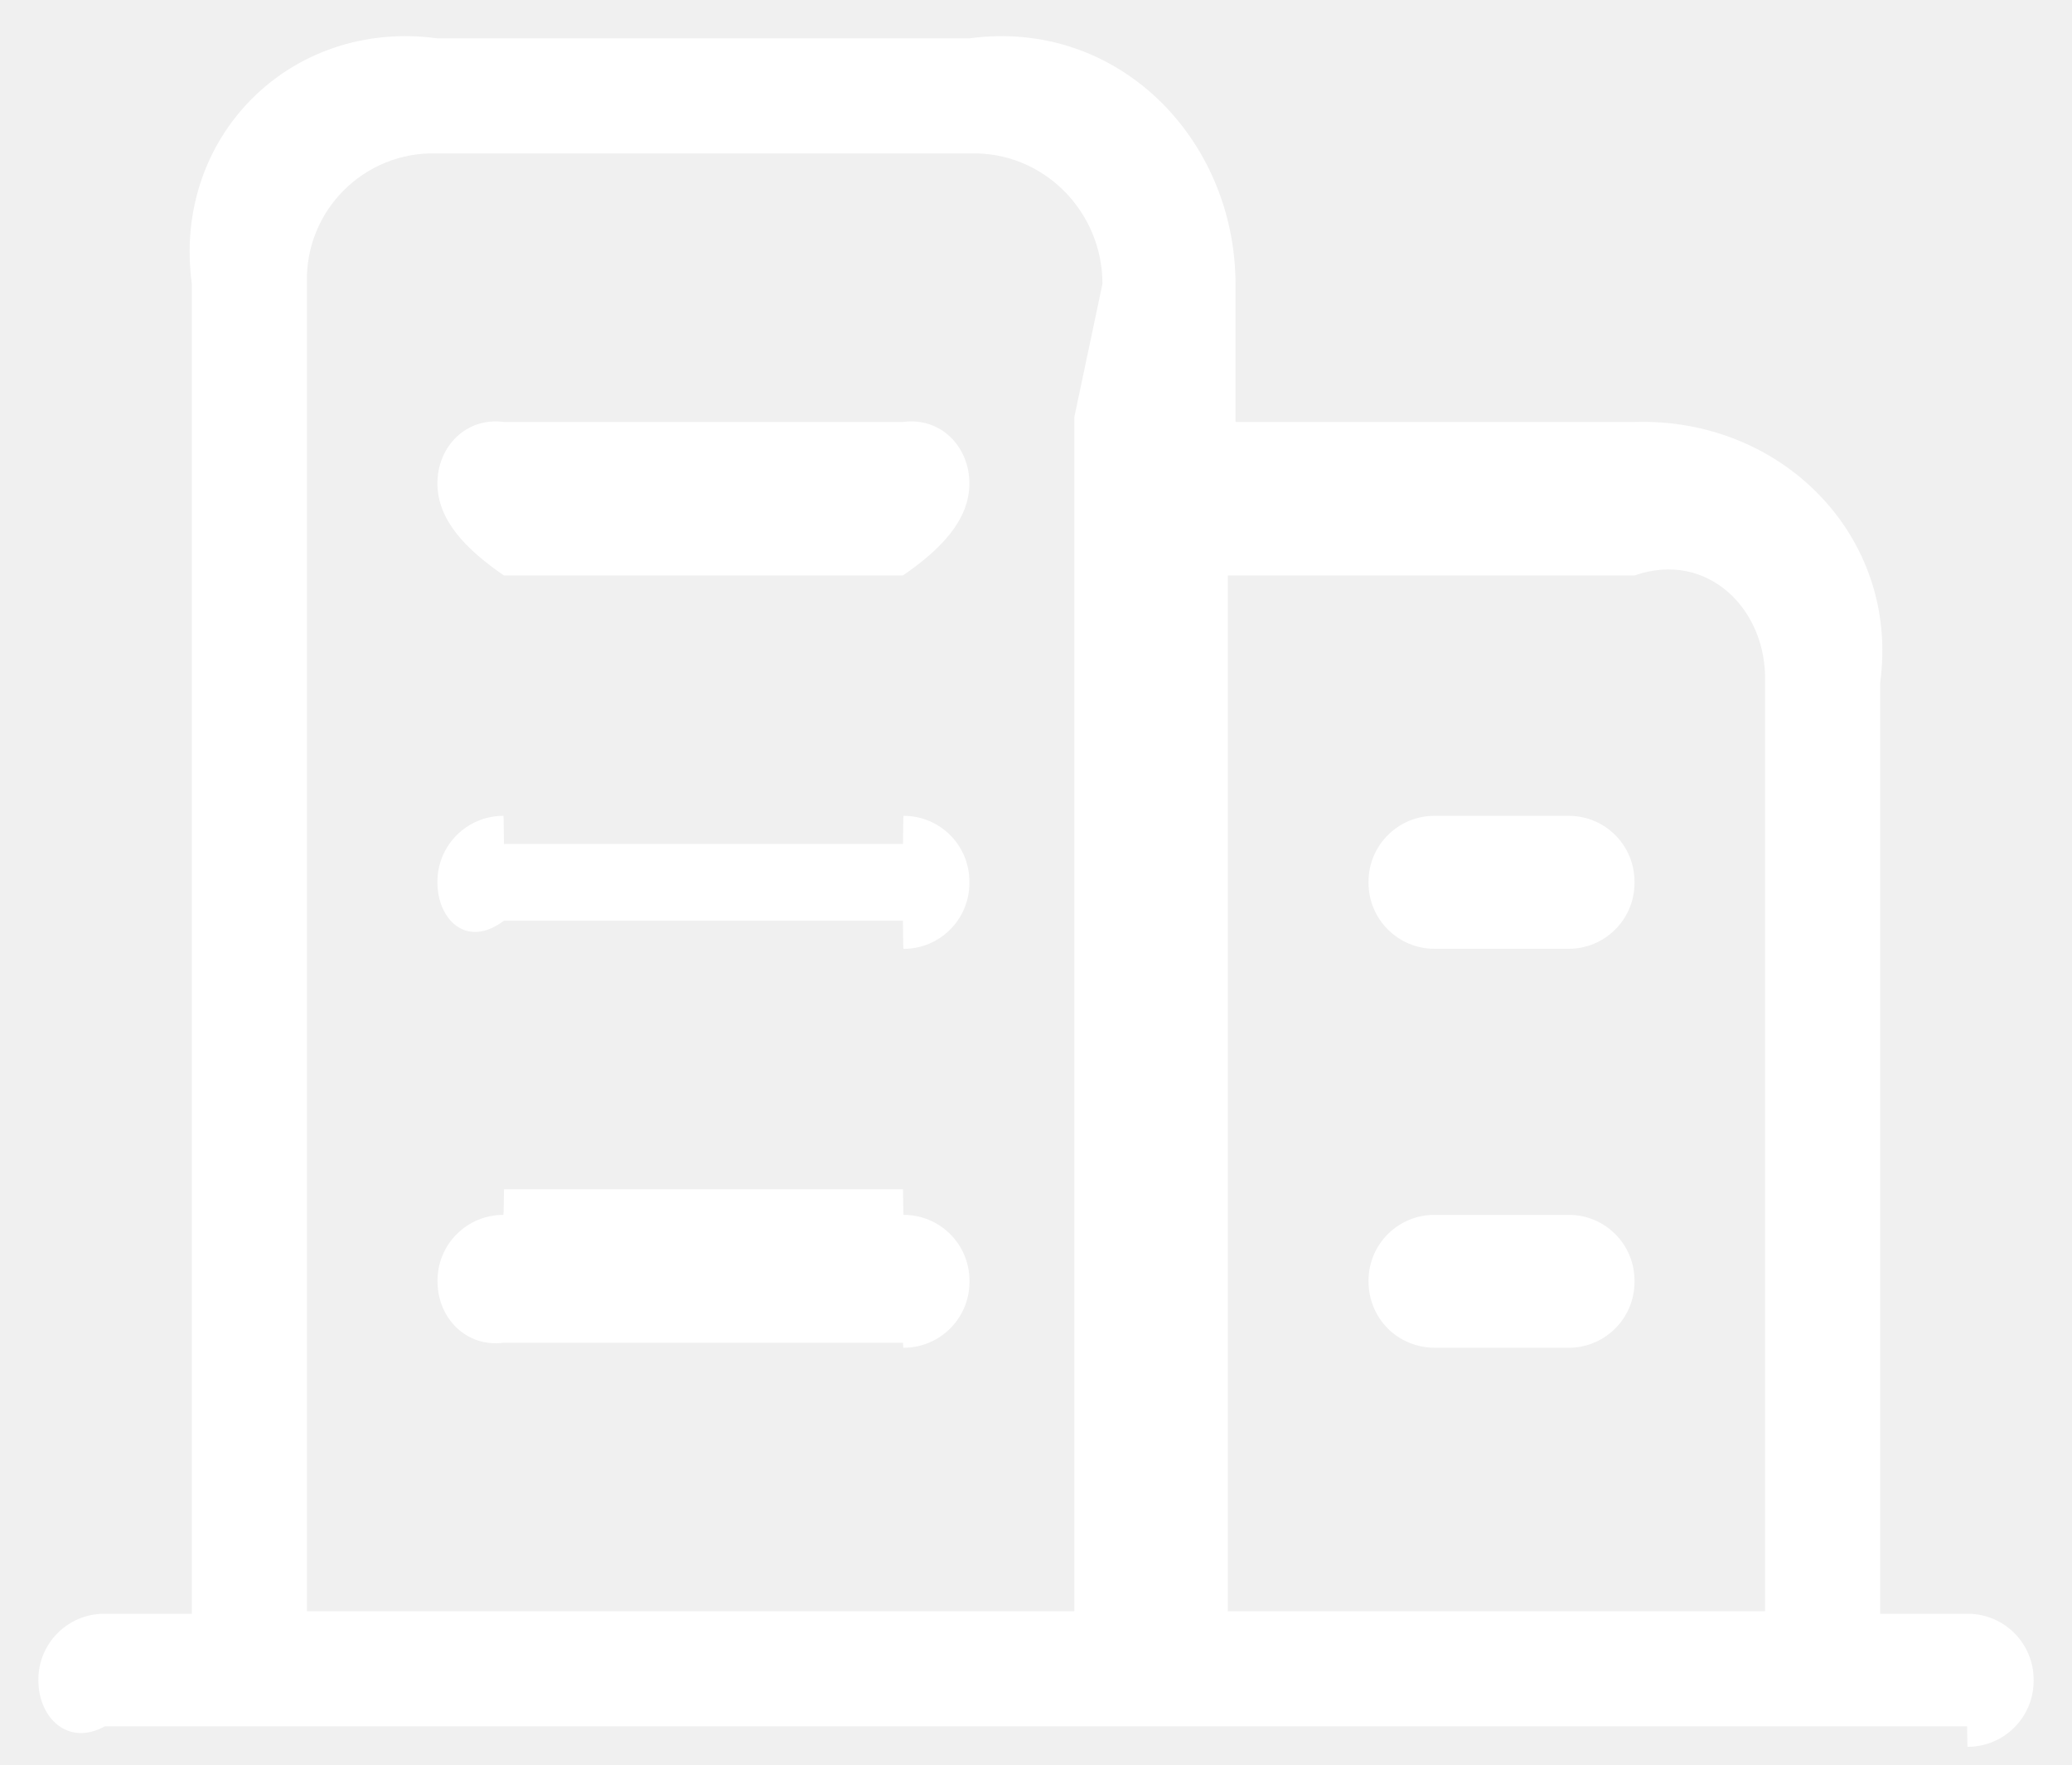
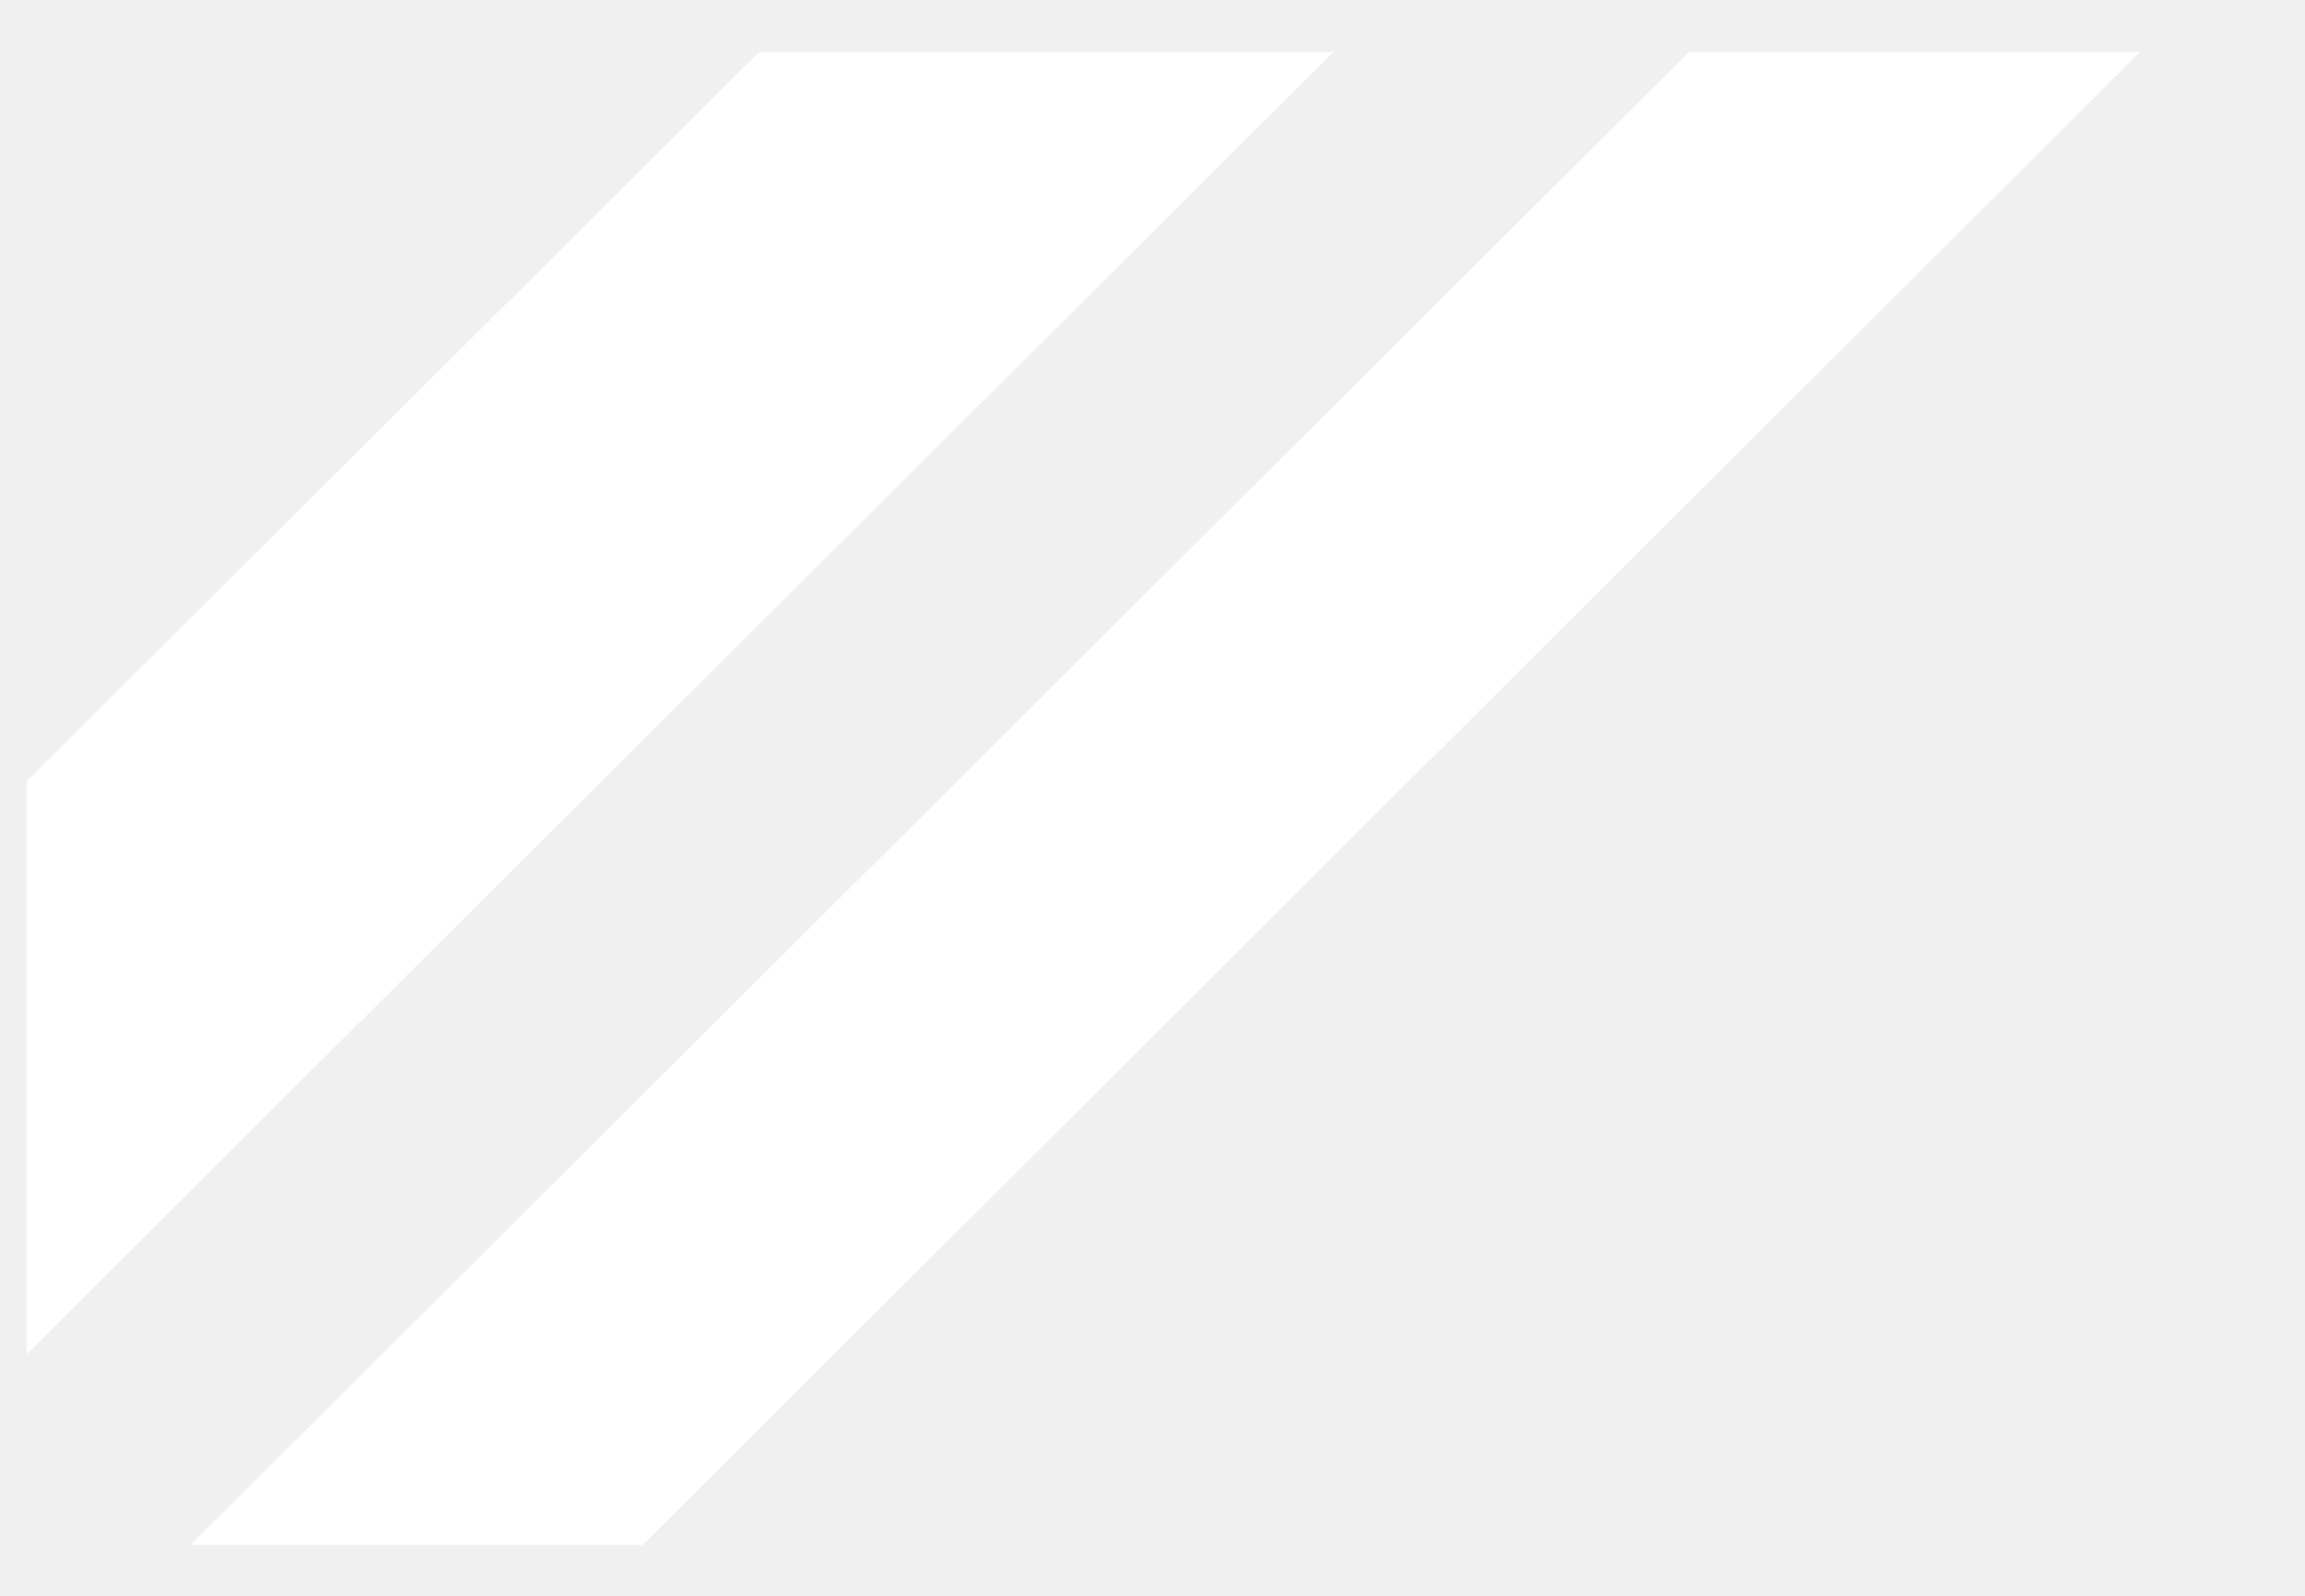
- <svg xmlns="http://www.w3.org/2000/svg" version="1.1" width="54px" height="46px">
-   <g transform="matrix(1 0 0 1 -2079 -897 )">
-     <path d="M 51.282 42.066  C 51.277 42.066  51.271 42.066  51.266 42.066  L 49 42.066  L 49 17.8  C 49.522 13.975  46.425 10.878  42.6 11  L 32.2 11  L 32.2 7.4  C 32.188 3.575  29.091 0.478  25.266 1  L 11.4 1  C 7.575 0.478  4.478 3.575  5 7.4  L 5 42.066  L 2.732 42.066  C 2.727 42.066  2.721 42.066  2.716 42.066  C 1.768 42.066  1 42.834  1 43.782  C 1 43.788  1 43.794  1 43.8  C 1 44.768  1.762 45.534  2.732 45  L 51.266 45  C 51.271 45.534  51.275 45.534  51.28 45.534  C 52.23 45.534  53 44.764  53 43.814  C 53 43.809  53 43.805  53 43.8  C 53 43.795  53 43.789  53 43.784  C 53 42.835  52.231 42.066  51.282 42.066  Z M 28.732 7.4  L 28 10.866  L 28 42  L 8 42  L 8 7.4  C 7.934 5.494  9.492 3.934  11.4 4  L 25.266 4  C 27.174 3.934  28.732 5.494  28.732 7.4  Z M 46 17.8  L 46 42  L 32 42  L 32 15  L 42.6 15  C 44.506 14.334  46.066 15.894  46 17.8  Z M 25.264 12.6  C 25.264 11.63  24.504 10.866  23.534 11  L 13.134 11  C 12.162 10.866  11.4 11.63  11.4 12.6  C 11.4 13.57  12.162 14.332  13.132 15  L 23.532 15  C 24.502 14.332  25.264 13.57  25.264 12.6  Z M 23.55 21.266  C 23.545 21.266  23.539 21.266  23.534 22  L 13.134 22  C 13.129 21.266  13.123 21.266  13.118 21.266  C 12.169 21.266  11.4 22.035  11.4 22.984  C 11.4 22.989  11.4 22.995  11.4 23  C 11.4 23.97  12.162 24.734  13.132 24  L 23.532 24  C 23.537 24.734  23.543 24.734  23.548 24.734  C 24.496 24.734  25.264 23.966  25.264 23.018  C 25.264 23.012  25.264 23.006  25.264 23  C 25.264 22.993  25.264 22.987  25.264 22.98  C 25.264 22.033  24.497 21.266  23.55 21.266  Z M 23.552 31.668  C 23.546 31.668  23.54 31.668  23.534 31  L 13.134 31  C 13.128 31.668  13.122 31.668  13.116 31.668  C 12.169 31.668  11.402 32.435  11.402 33.382  C 11.402 33.387  11.402 33.393  11.402 33.398  C 11.402 34.37  12.164 35.132  13.134 35  L 23.534 35  C 23.539 35.132  23.545 35.132  23.55 35.132  C 24.498 35.132  25.266 34.364  25.266 33.416  C 25.266 33.41  25.266 33.404  25.266 33.398  C 25.266 33.393  25.266 33.387  25.266 33.382  C 25.266 32.435  24.499 31.668  23.552 31.668  Z M 40.884 21.266  C 40.879 21.266  40.873 21.266  40.868 21.266  L 37.4 21.266  C 37.395 21.266  37.389 21.266  37.384 21.266  C 36.435 21.266  35.666 22.035  35.666 22.984  C 35.666 22.989  35.666 22.993  35.666 22.998  C 35.666 23.003  35.666 23.007  35.666 23.012  C 35.666 23.962  36.436 24.732  37.386 24.732  C 37.391 24.732  37.395 24.732  37.4 24.732  L 40.866 24.732  C 40.871 24.732  40.877 24.732  40.882 24.732  C 41.83 24.732  42.598 23.964  42.598 23.016  C 42.598 23.01  42.598 23.004  42.598 22.998  C 42.598 22.992  42.598 22.986  42.598 22.98  C 42.598 22.033  41.831 21.266  40.884 21.266  Z M 40.886 31.668  C 40.88 31.668  40.874 31.668  40.868 31.668  L 37.4 31.668  C 37.394 31.668  37.388 31.668  37.382 31.668  C 36.434 31.668  35.666 32.436  35.666 33.384  C 35.666 33.389  35.666 33.393  35.666 33.398  C 35.666 34.37  36.43 35.132  37.4 35.132  L 40.866 35.132  C 40.871 35.132  40.877 35.132  40.882 35.132  C 41.83 35.132  42.598 34.364  42.598 33.416  C 42.598 33.41  42.598 33.404  42.598 33.398  C 42.598 33.392  42.598 33.386  42.598 33.38  C 42.598 32.434  41.832 31.668  40.886 31.668  Z " fill-rule="nonzero" fill="#ffffff" stroke="none" transform="matrix(1 0 0 1 2079 897 )" />
+ <svg xmlns="http://www.w3.org/2000/svg" version="1.1" width="13px" height="9px">
+   <g transform="matrix(1 0 0 1 -2081 -586 )">
+     <path d="M 7.519 0.294  L 4.281 0.294  L 0.15 4.406  L 0.15 7.638  L 7.519 0.294  Z M 12.069 0.294  L 9.525 0.294  L 1.075 8.713  L 3.625 8.713  L 12.069 0.294  Z " fill-rule="nonzero" fill="#ffffff" stroke="none" transform="matrix(1 0 0 1 2081 586 )" />
  </g>
</svg>
